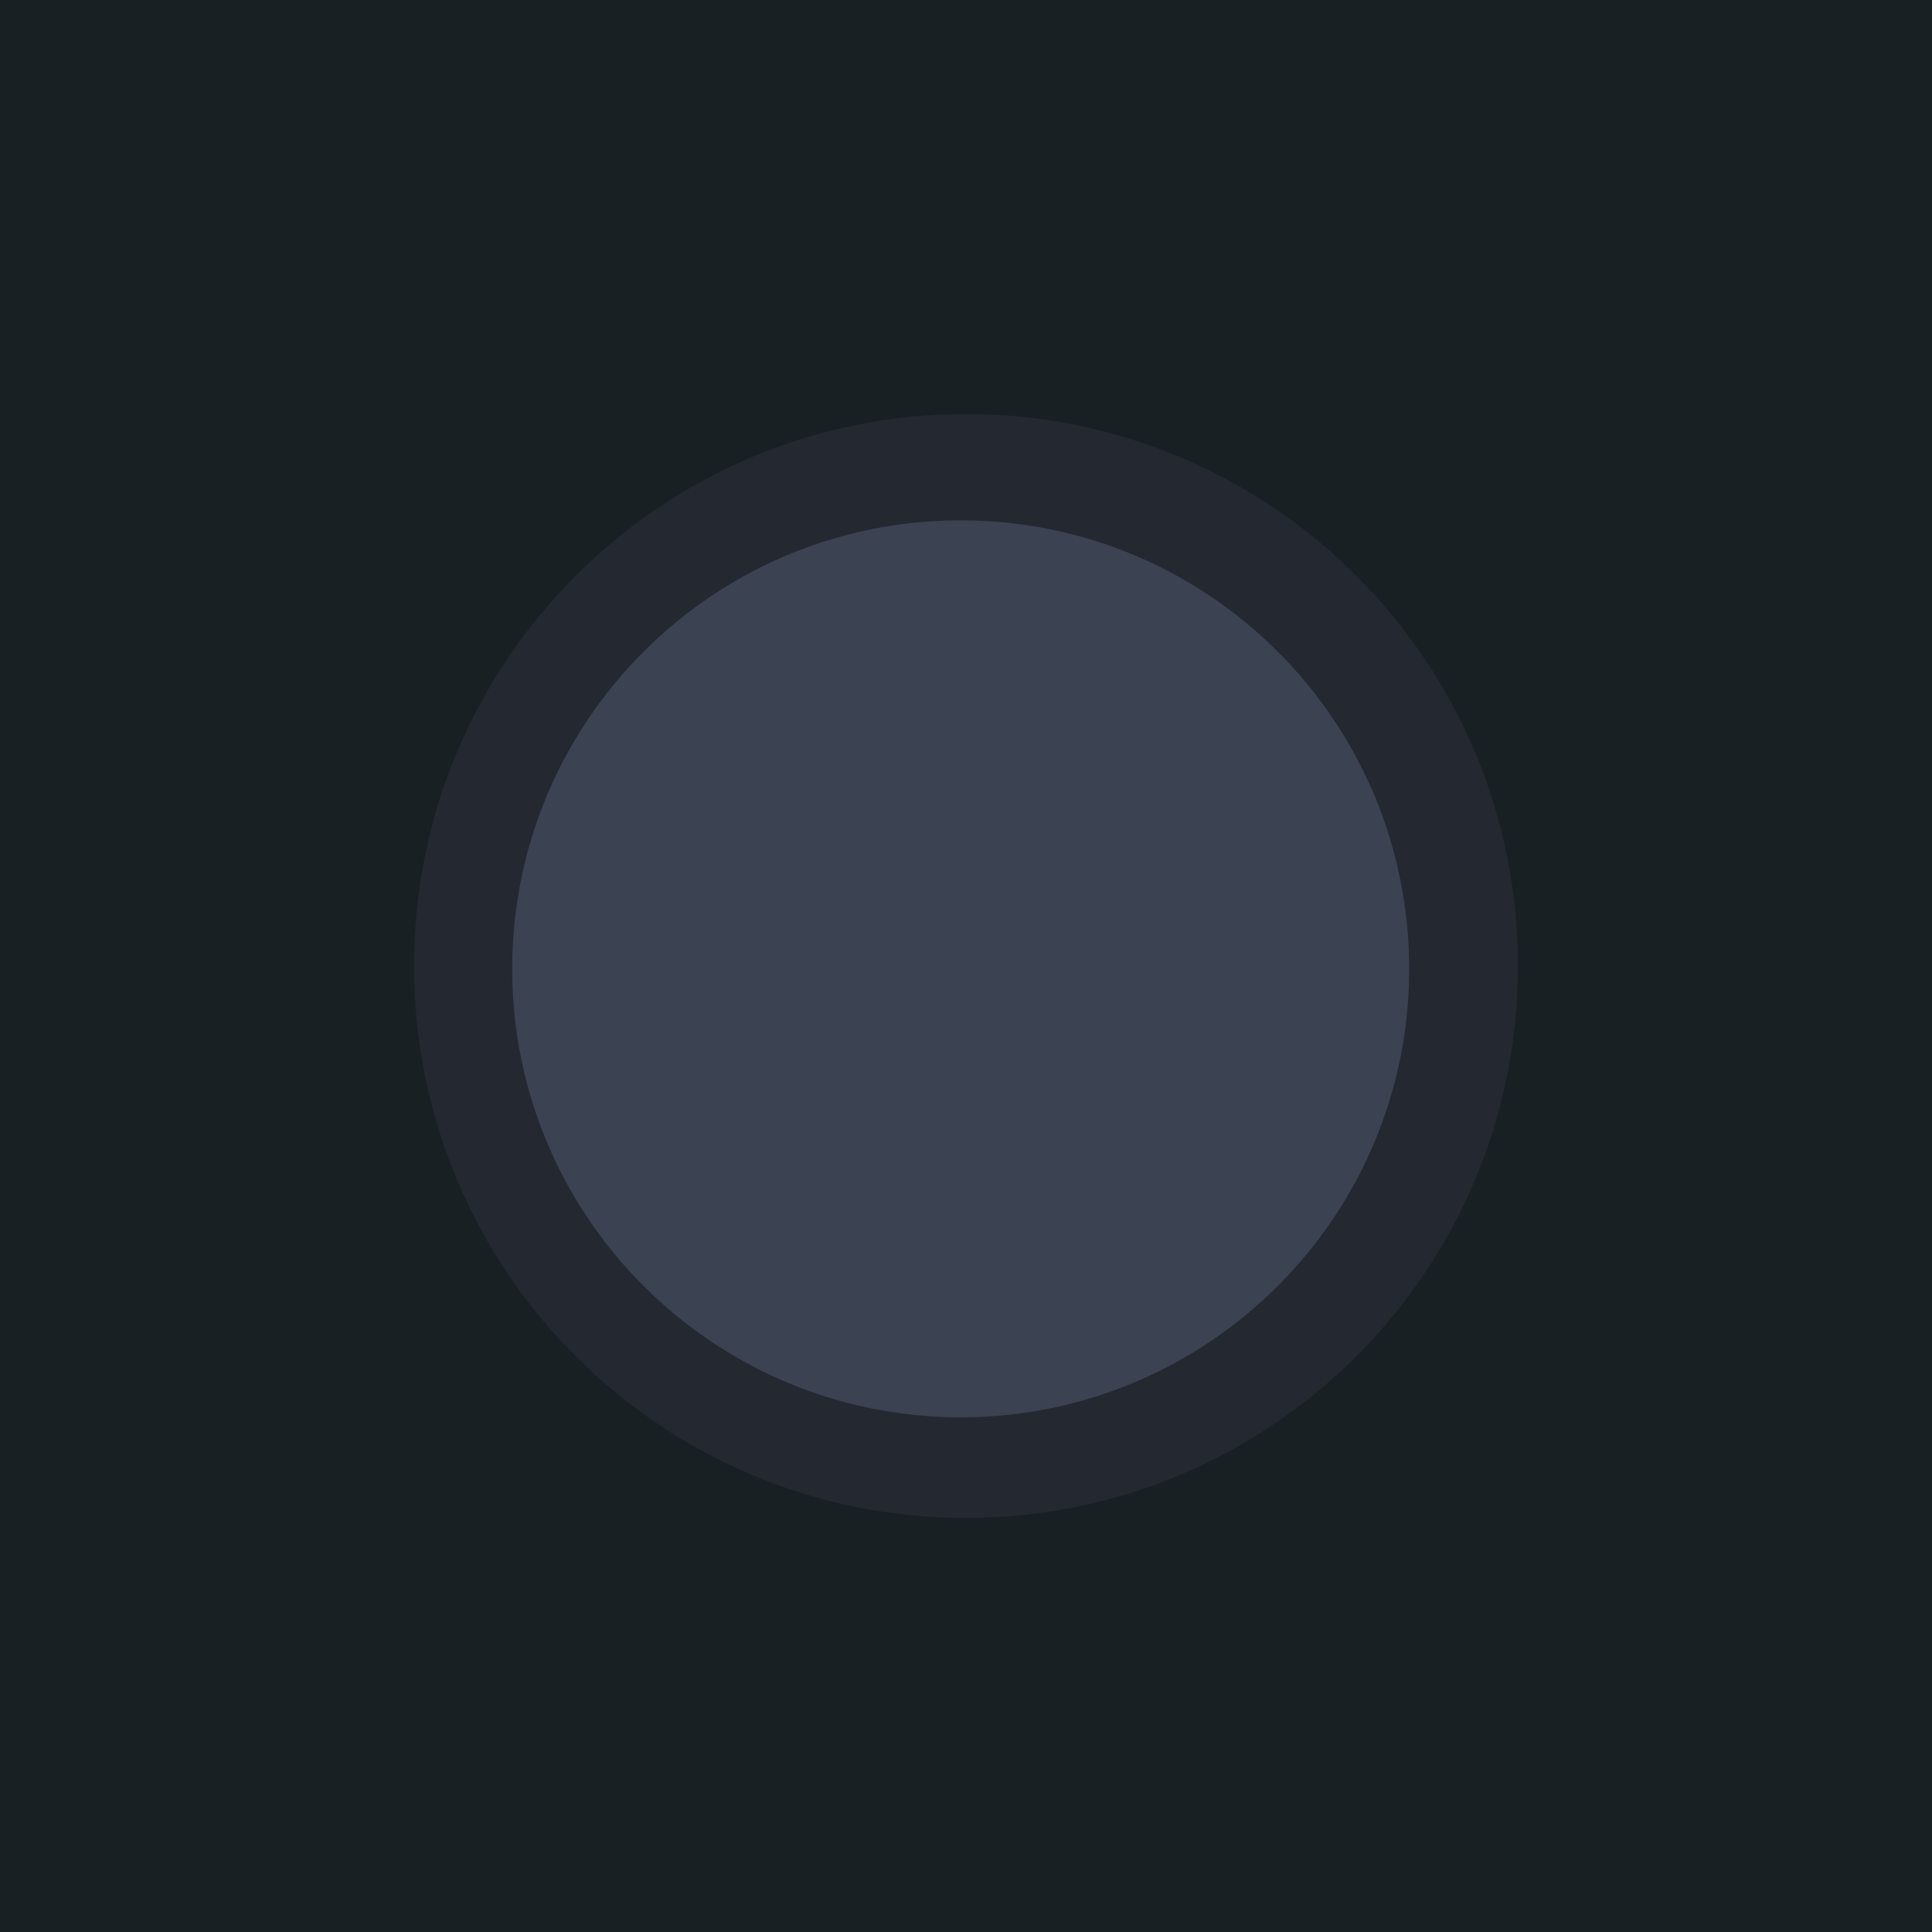
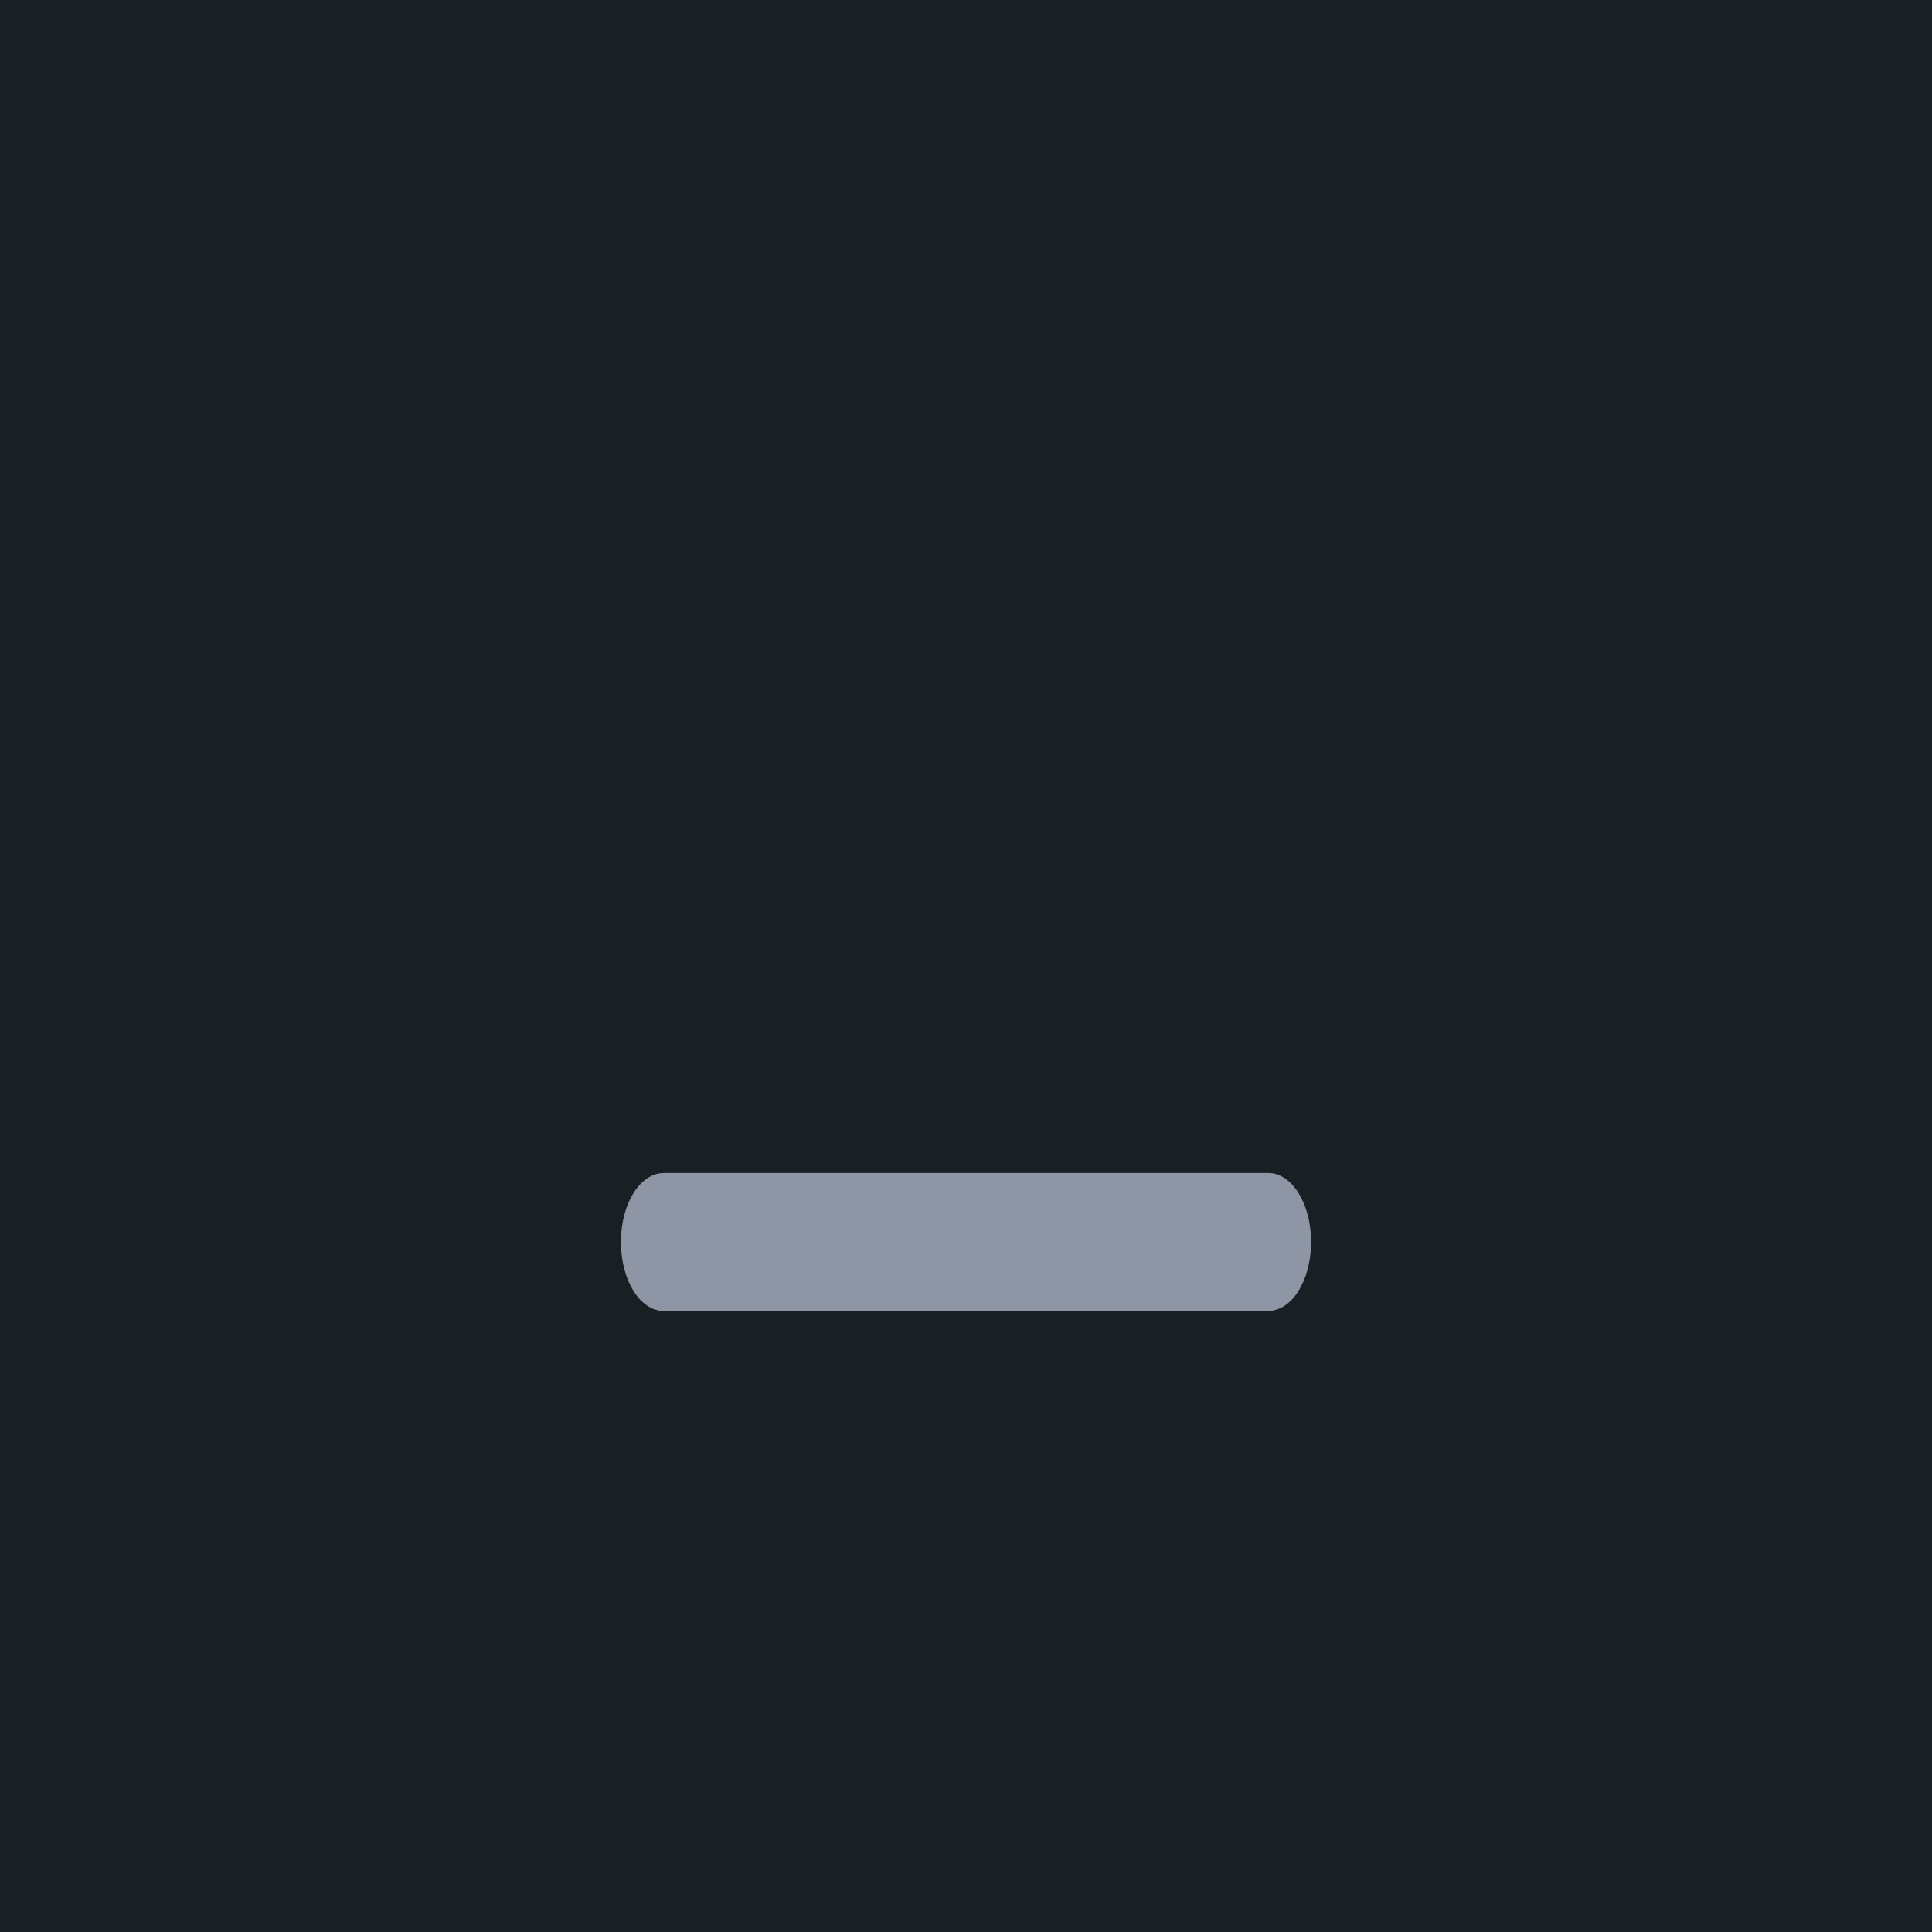
<svg xmlns="http://www.w3.org/2000/svg" width="28" height="28" viewBox="0 0 28 28" id="svg4142" version="1.1">
  <defs id="defs4144" />
  <g id="layer1" transform="translate(0,-1024.362)">
-     <rect style="opacity:1;fill:#182023;fill-opacity:1;fill-rule:evenodd;stroke:none;stroke-width:2.745;stroke-linecap:butt;stroke-linejoin:miter;stroke-miterlimit:4;stroke-dasharray:none;stroke-dashoffset:478.437;stroke-opacity:1" id="rect4741" width="28" height="32" x="0" y="1020.362" />
-     <circle style="fill:#eceff1;fill-opacity:0.1;stroke:none;stroke-width:0.5;stroke-linejoin:miter;stroke-miterlimit:4;stroke-dasharray:none;stroke-opacity:1" id="path2994" cx="1038.059" cy="13.018" r="12" transform="rotate(90)" />
-     <rect style="opacity:1;fill:#ffffff;fill-opacity:0.07;fill-rule:evenodd;stroke:none;stroke-width:2.745;stroke-linecap:butt;stroke-linejoin:miter;stroke-miterlimit:4;stroke-dasharray:none;stroke-dashoffset:478.437;stroke-opacity:1" id="rect4139" width="28" height="1" x="0" y="1020.362" />
-     <path id="path4094" style="fill:#232831;fill-opacity:1;fill-rule:evenodd;stroke:none;stroke-width:0.014" d="m 14,1046.362 c 4.418,0 8,-3.582 8,-8 0,-4.418 -3.582,-8 -8,-8 -4.418,0 -8,3.582 -8,8 0,4.418 3.582,8 8,8" />
-     <path style="fill:#3b4252;fill-opacity:1;fill-rule:evenodd;stroke:none;stroke-width:0.013" d="m 13.923,1031.903 c -3.59,0 -6.5,2.91 -6.5,6.5 0,3.59 2.91,6.5 6.5,6.5 3.59,0 6.5,-2.91 6.5,-6.5 0,-3.59 -2.91,-6.5 -6.5,-6.5 z" id="path4096" />
+     <rect style="opacity:1;fill:#182023;fill-opacity:1;fill-rule:evenodd;stroke:none;stroke-width:2.568;stroke-linecap:butt;stroke-linejoin:miter;stroke-miterlimit:4;stroke-dasharray:none;stroke-dashoffset:478.437;stroke-opacity:1" id="rect4741" width="28" height="28" x="0" y="1024.362" />
+     <circle style="fill:#eceff1;fill-opacity:0.1;stroke:none;stroke-width:0.5;stroke-linejoin:miter;stroke-miterlimit:4;stroke-dasharray:none;stroke-opacity:1" id="path2994" cx="1036.362" cy="13" r="12" transform="rotate(90)" />
+     <rect style="opacity:1;fill:#ffffff;fill-opacity:0.07;fill-rule:evenodd;stroke:none;stroke-width:2.745;stroke-linecap:butt;stroke-linejoin:miter;stroke-miterlimit:4;stroke-dasharray:none;stroke-dashoffset:478.437;stroke-opacity:1" id="rect4959" width="28" height="1" x="0" y="1020.362" />
+     <path id="path4421" style="fill:#8e95a4;fill-opacity:1;fill-rule:evenodd;stroke:none;stroke-width:0.172;paint-order:markers fill stroke" d="m 9.617,1041.362 h 8.766 c 0.339,0 0.617,0.444 0.617,0.987 v 0.025 c 0,0.543 -0.278,0.987 -0.617,0.987 H 9.617 C 9.278,1043.362 9,1042.918 9,1042.375 v -0.025 c 0,-0.543 0.278,-0.987 0.617,-0.987" />
  </g>
</svg>
